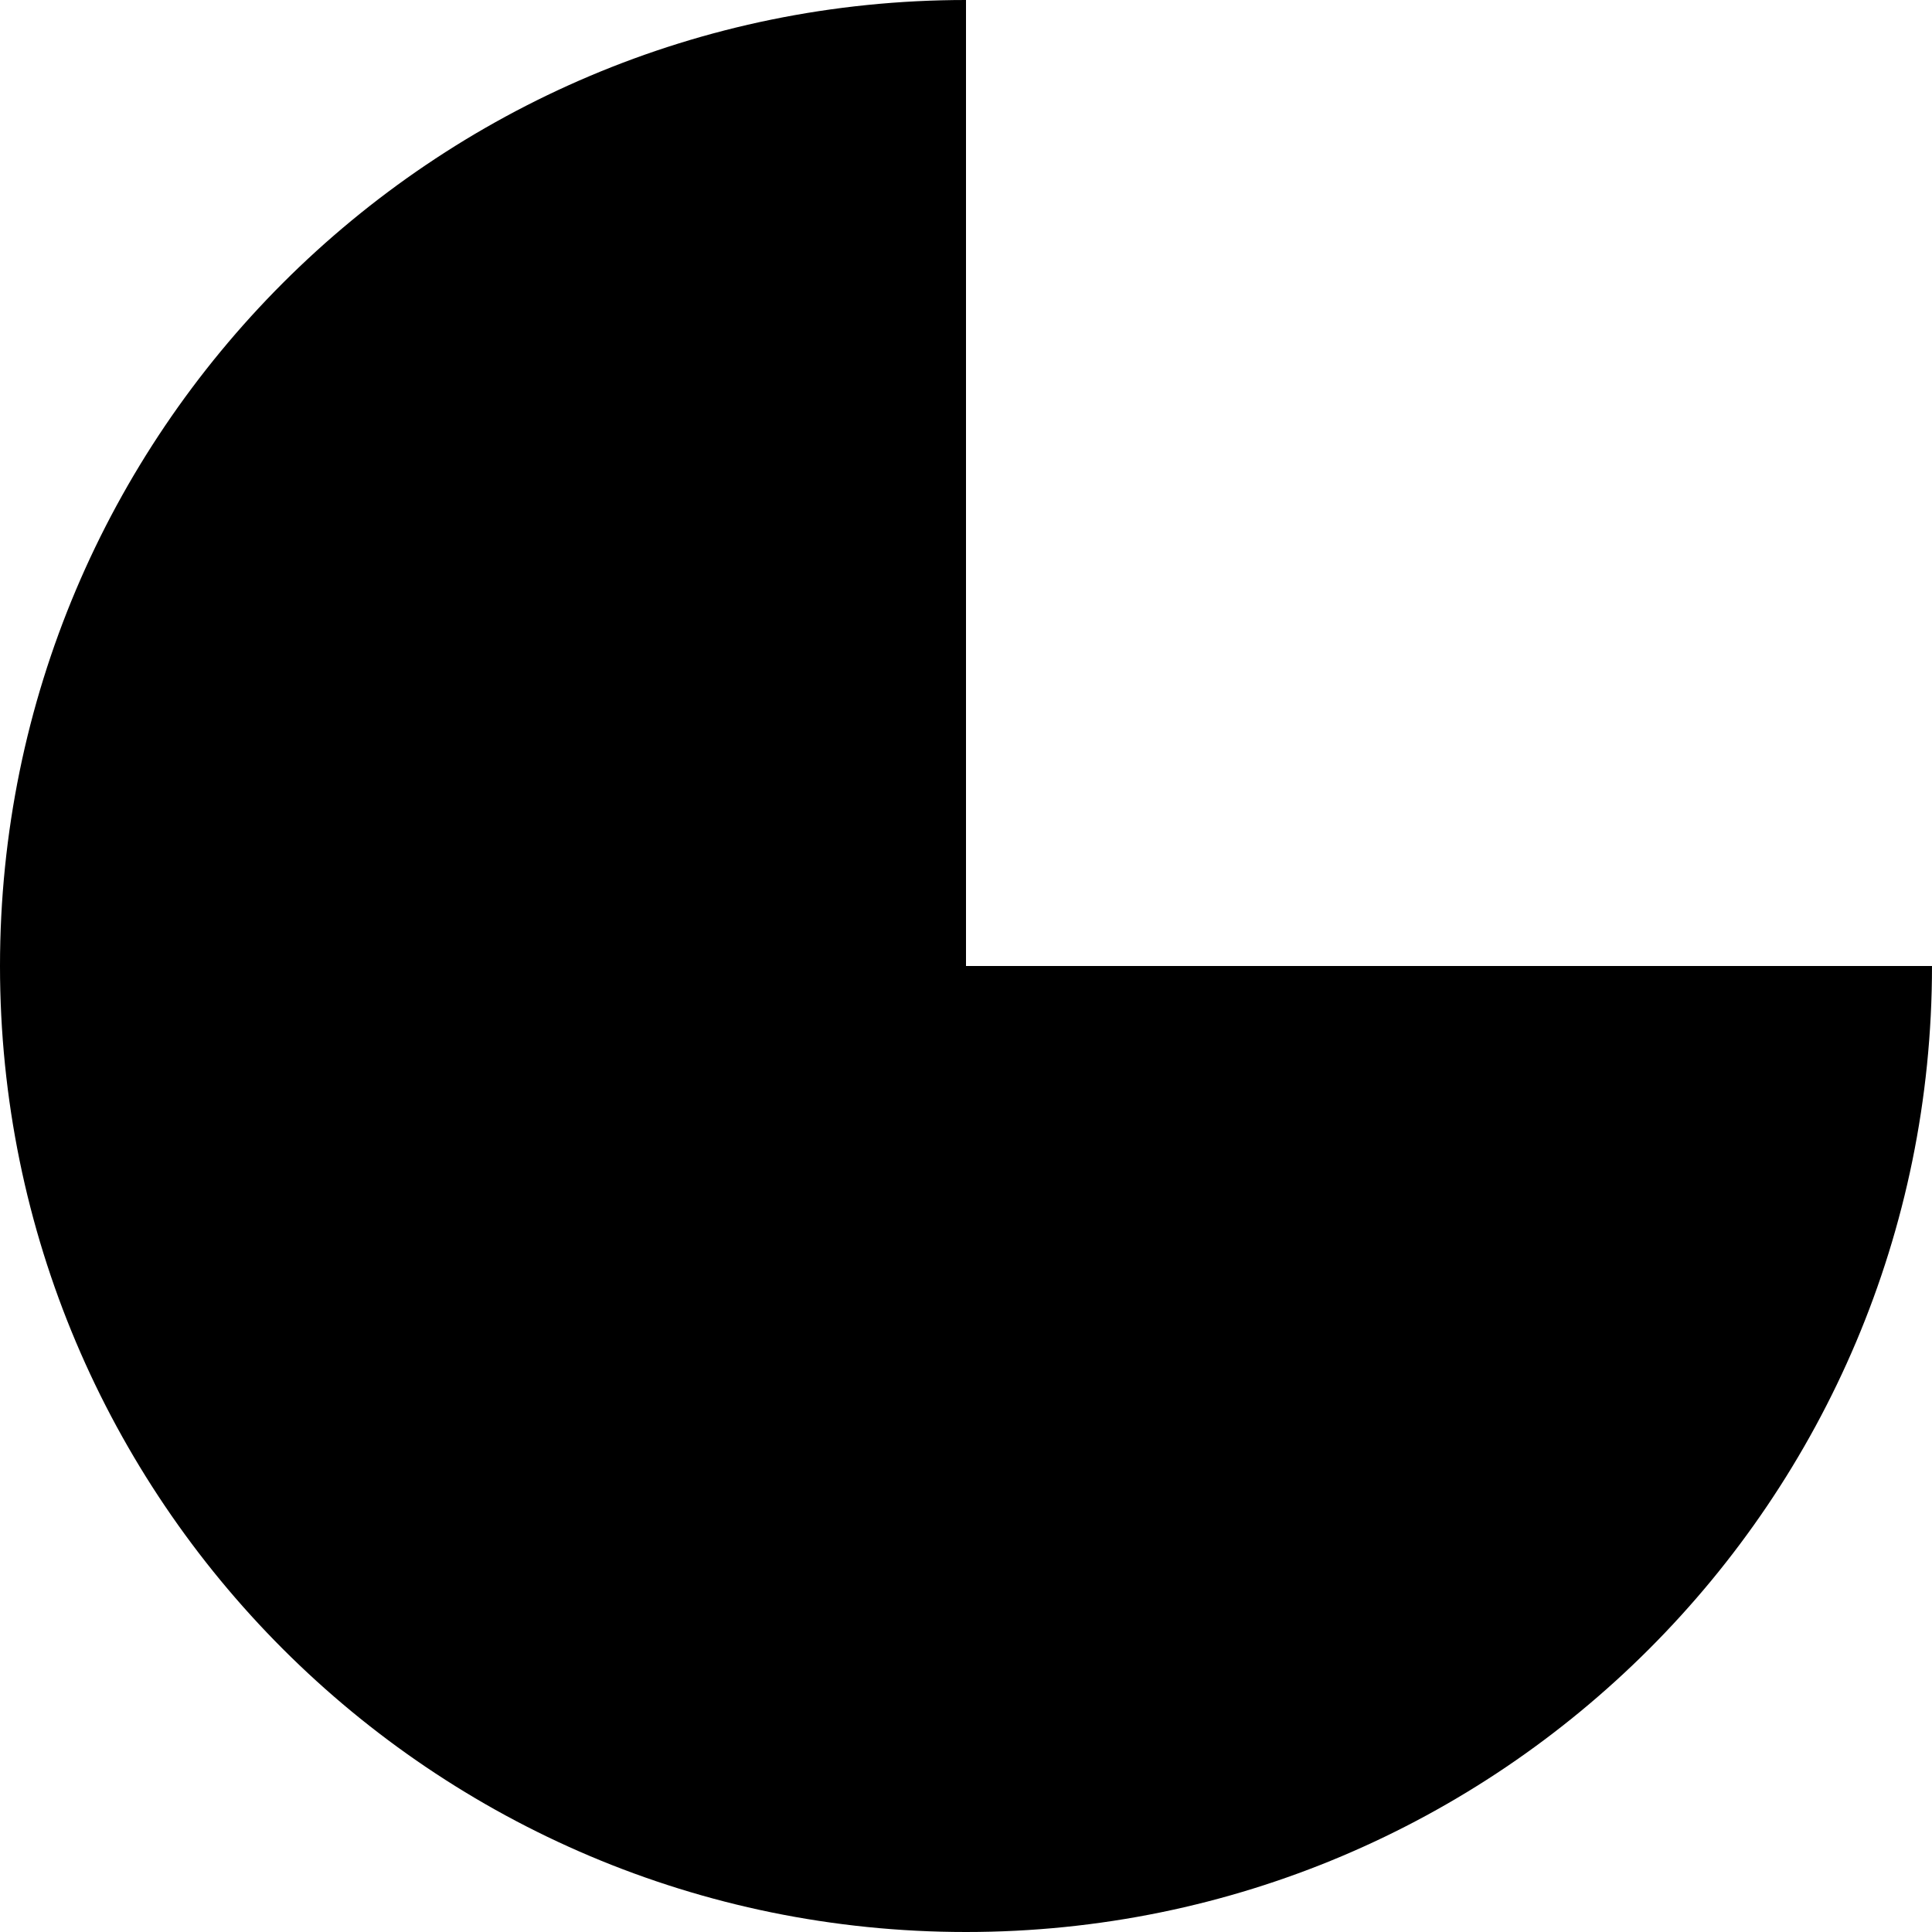
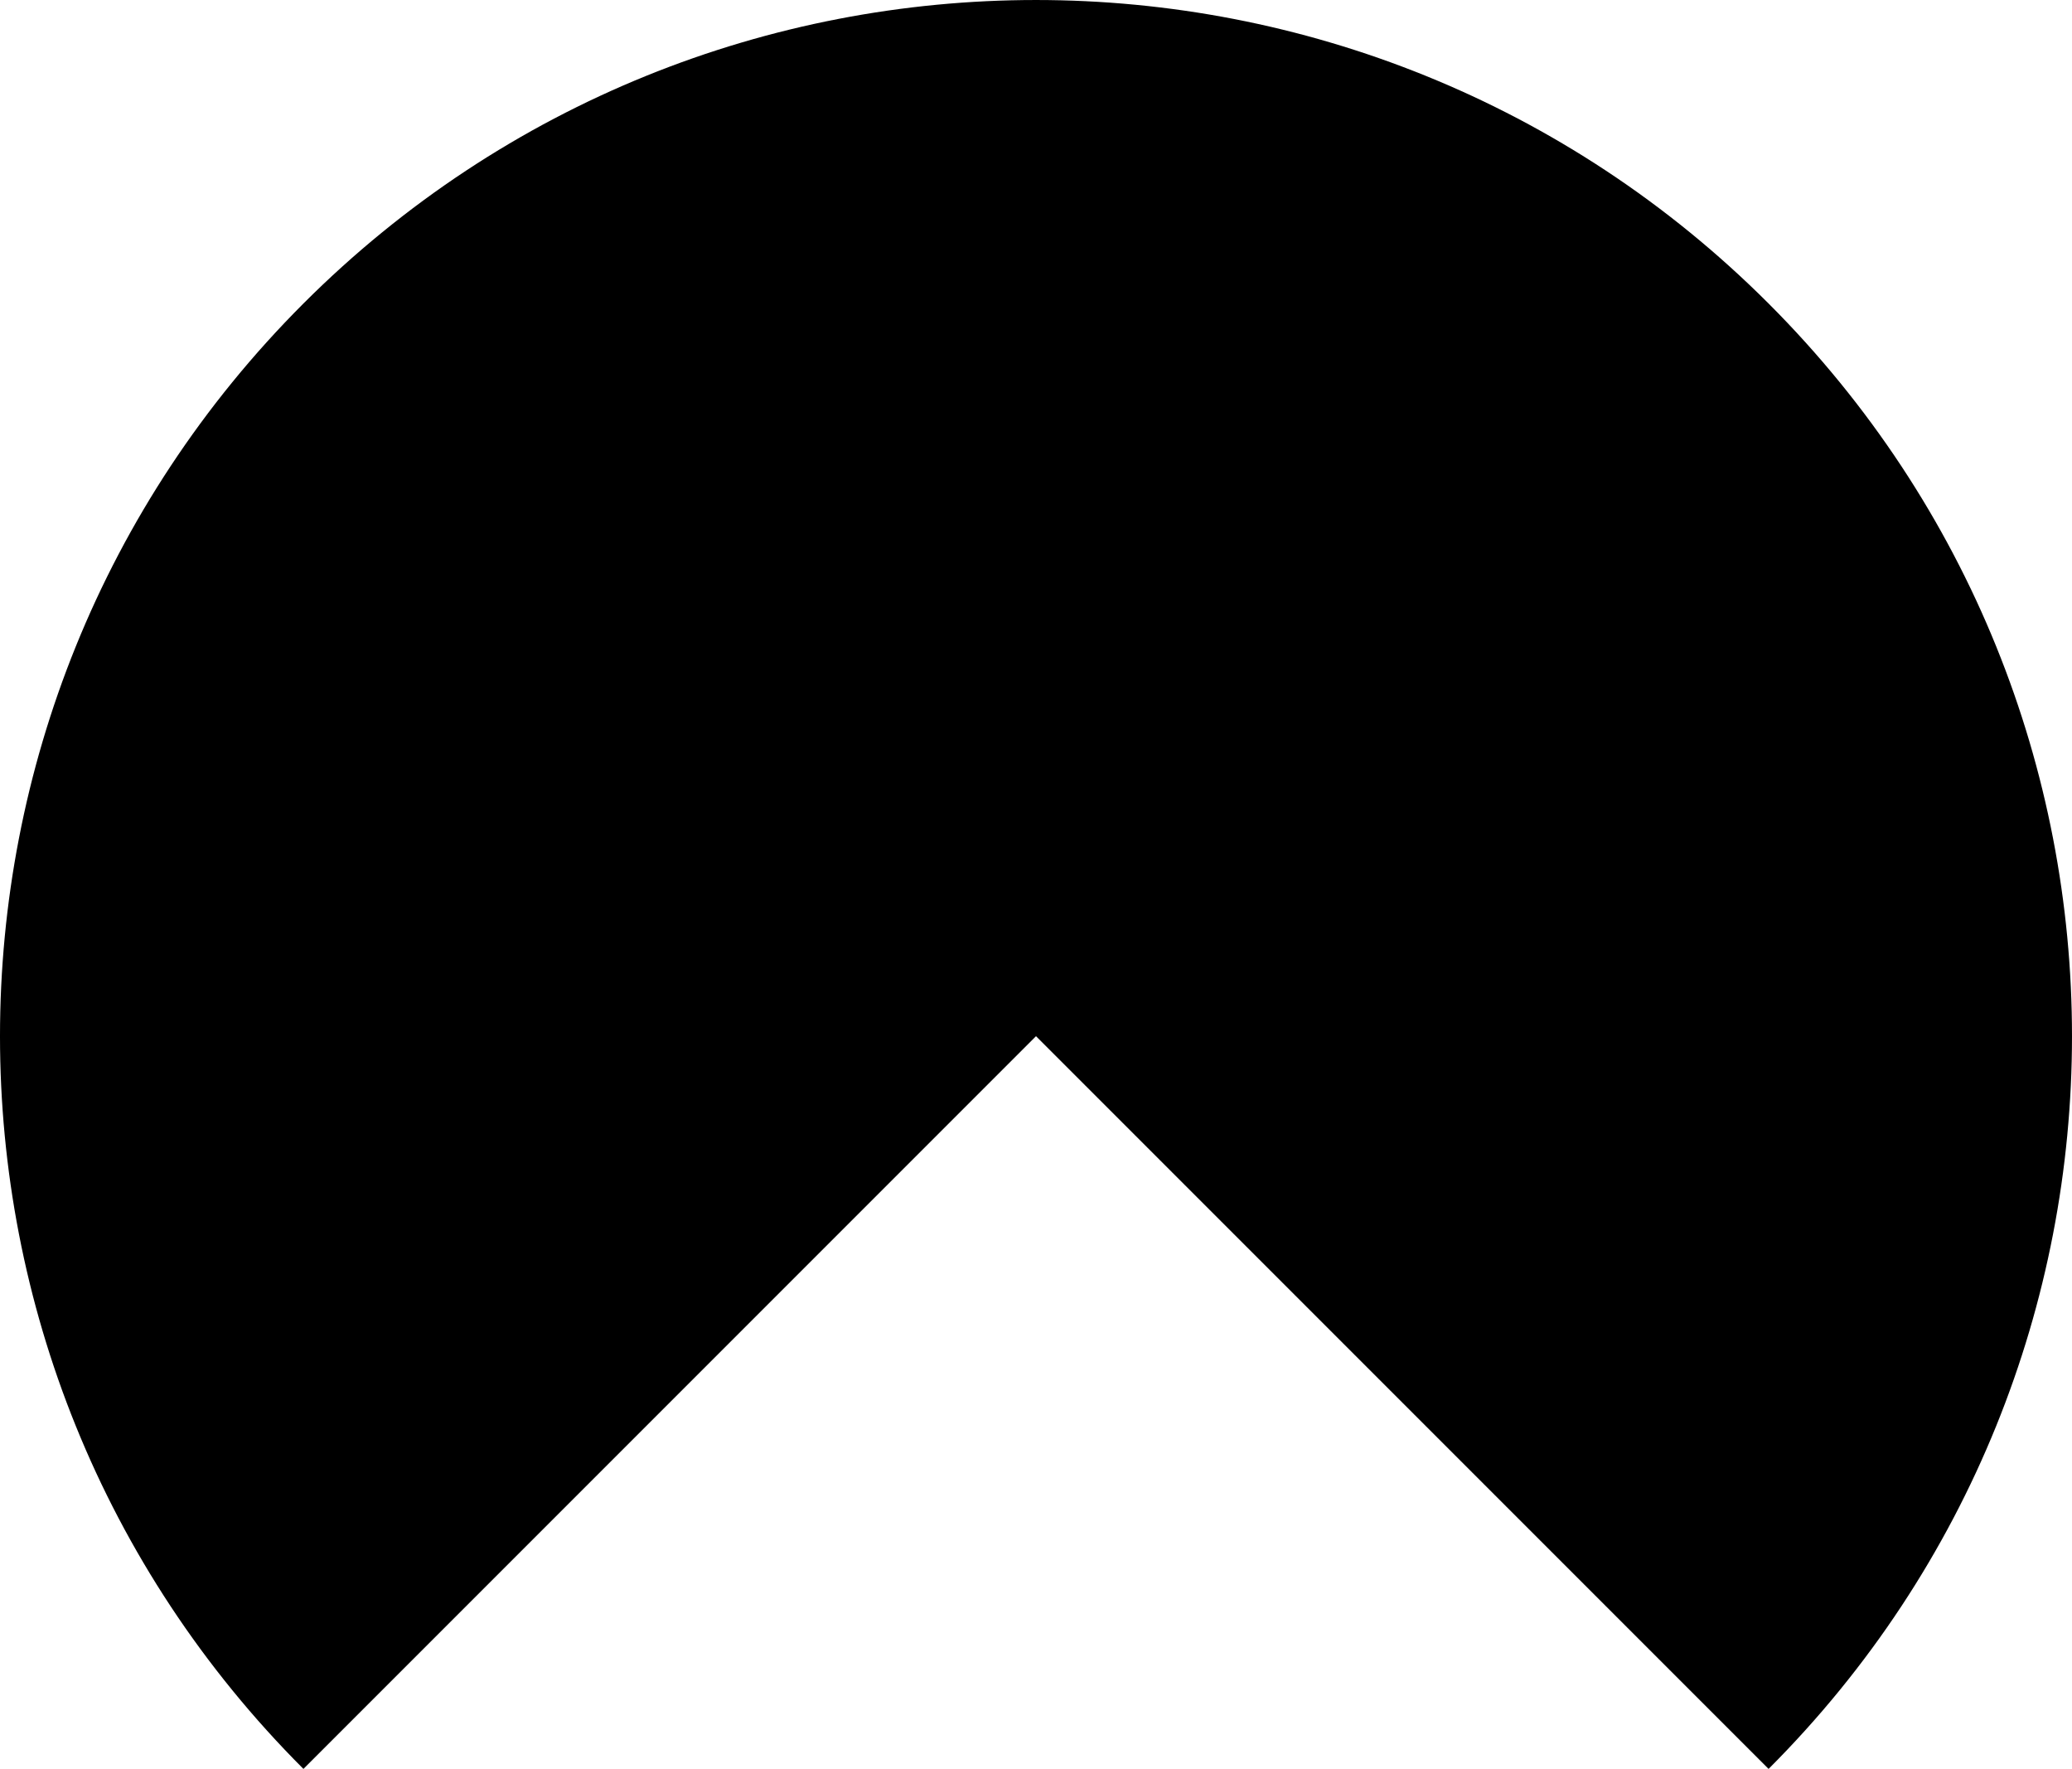
- <svg xmlns="http://www.w3.org/2000/svg" viewBox="0 0 360 360">
+ <svg xmlns="http://www.w3.org/2000/svg" viewBox="0 0 360 307.28">
  <g id="Layer_2" data-name="Layer 2">
    <g id="logo">
-       <path id="vector" d="M360,180A180,180,0,1,1,180,0V180Z" />
+       <path id="vector" d="M52.72,307.28a180,180,0,1,1,254.56,0L180,180Z" />
    </g>
  </g>
</svg>
